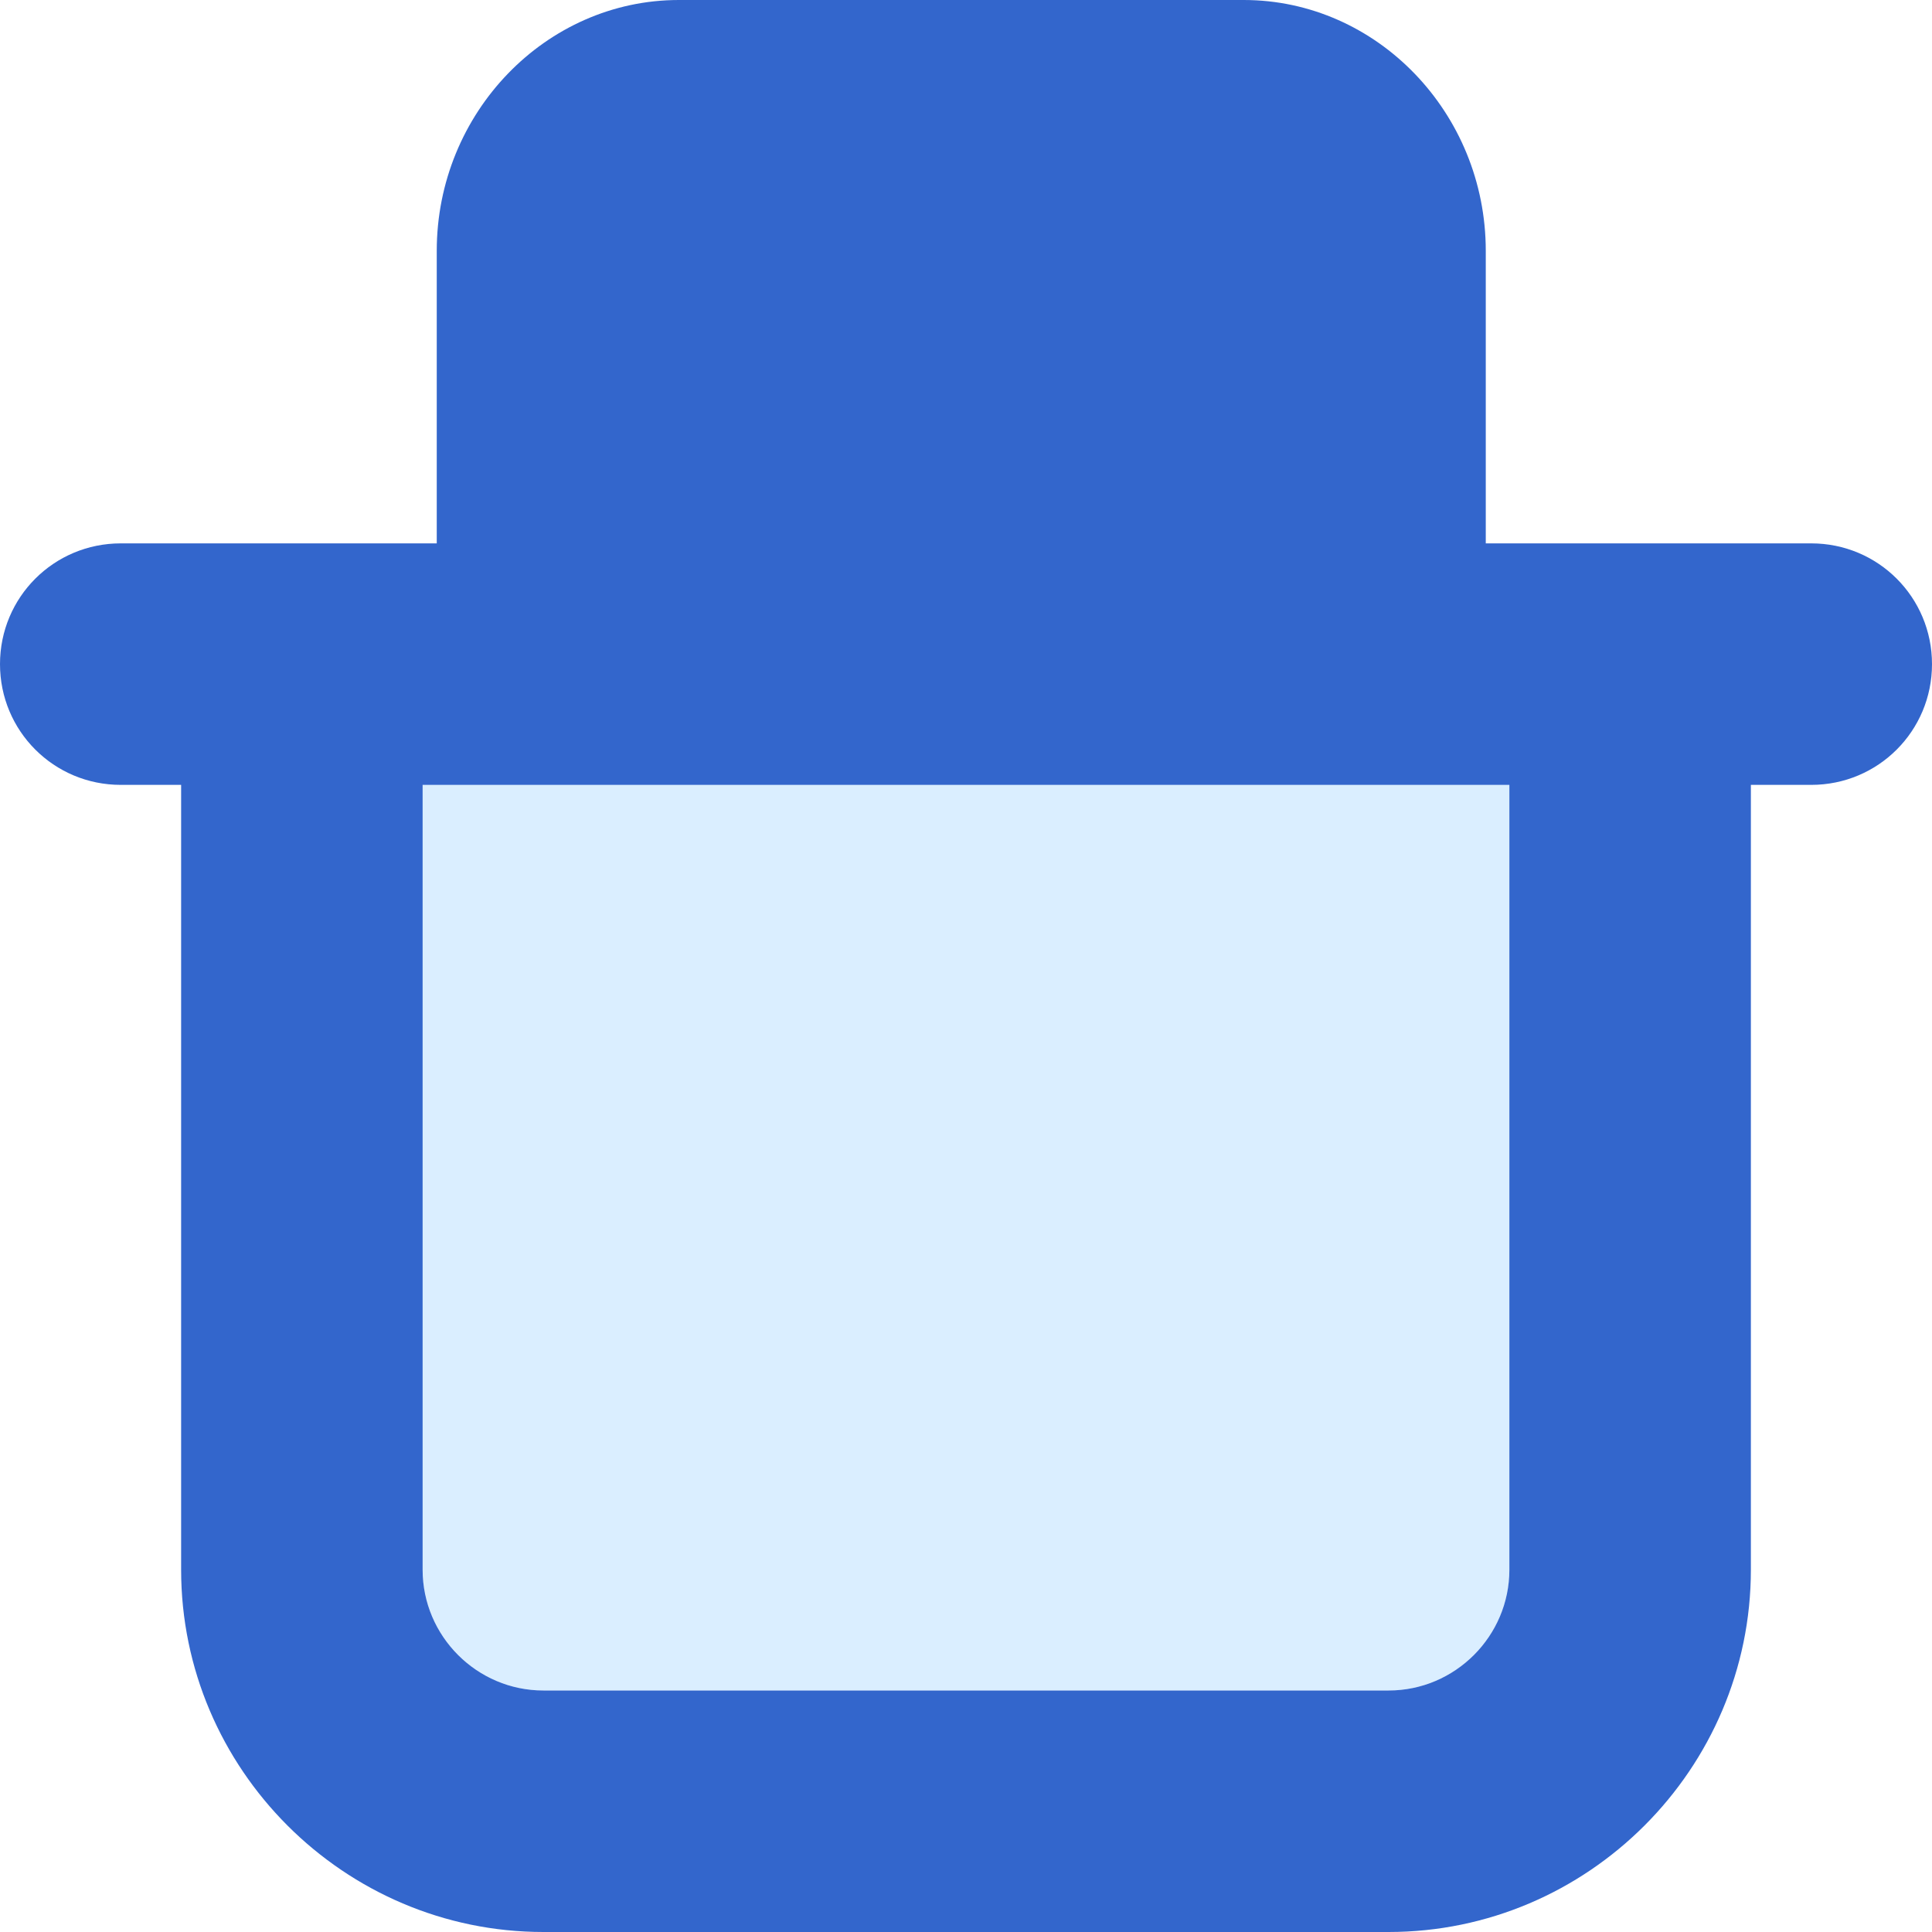
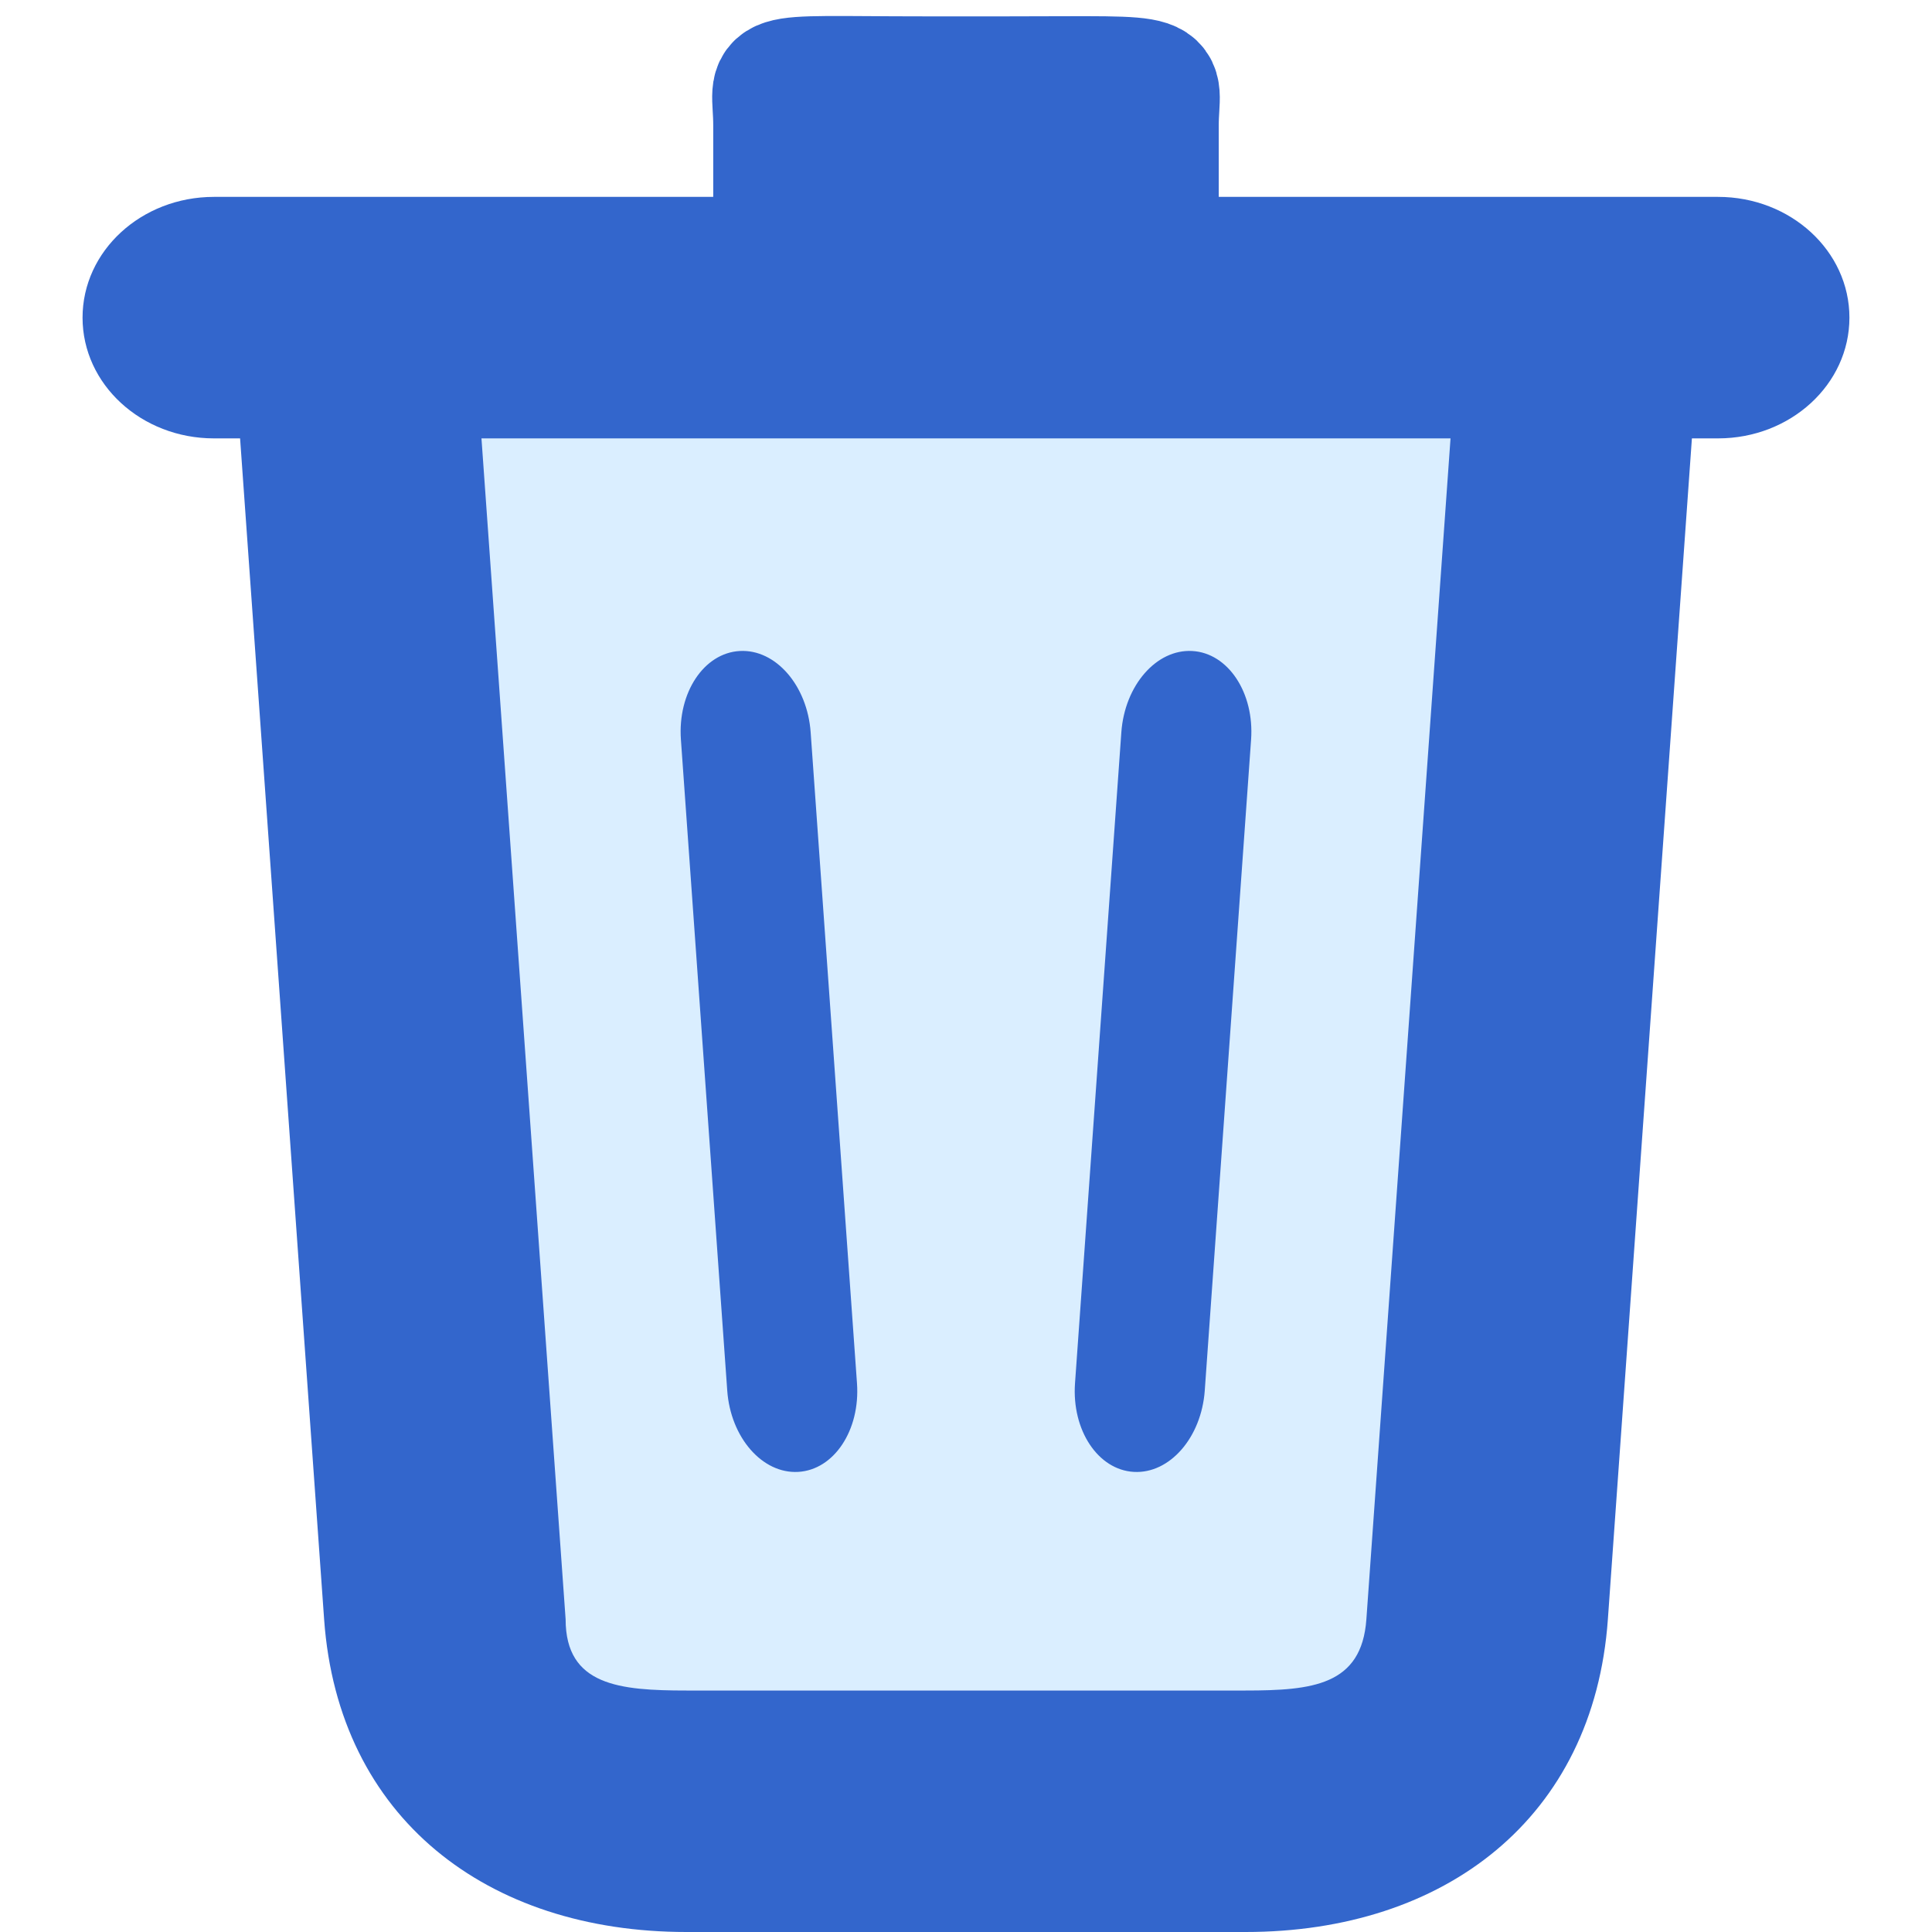
<svg xmlns="http://www.w3.org/2000/svg" version="1.1" id="Calque_1" x="0px" y="0px" viewBox="0 0 32 32" enable-background="new 0 0 32 32" xml:space="preserve">
  <defs id="defs21">
</defs>
-   <path d="m 7,26 c 0,1.1 0.9,2 2,2 H 23 c 1.1,0 2,-0.9 2,-2 V 12.091 H 7 Z" id="path2" style="fill:#daeeff;fill-opacity:1" />
-   <circle fill="none" cx="8.966" cy="10" r="2" id="circle6" />
-   <path fill="none" d="M 8.966,28 H 22.966 c 1.1,0 2,-0.9 2,-2 V 15 14 H 6.966 v 1 11 c 0,1.1 0.9,2 2,2 z" id="path8" />
-   <path id="path10" style="stroke-width:1;fill:#3366cc;fill-opacity:1" d="M 11.244 0 C 9.039 0 7.234 1.87 7.234 4.154 L 7.234 9 L 2 9 C 0.892 9 0 9.892 0 11 C 0 12.108 0.892 13 2 13 L 3 13 L 3 26 C 3 29.3 5.7 32 9 32 L 23 32 C 26.3 32 29 29.3 29 26 L 29 13 L 30 13 C 31.108 13 32 12.108 32 11 C 32 9.892 31.108 9 30 9 L 24.609 9 L 24.609 4.154 C 24.609 1.87 22.805 0 20.6 0 L 11.244 0 z M 7 13 L 25 13 L 25 26 C 25 27.1 24.1 28 23 28 L 9 28 C 7.9 28 7 27.1 7 26 L 7 13 z " />
-   <rect style="fill:#000000;fill-opacity:0;stroke:none;stroke-width:0;stroke-linecap:round;stroke-linejoin:round" id="rect2311" width="29.02" height="4" x="1.49" y="7.161" />
+   <g id="g17358" transform="translate(0.7312977)">
+     <rect style="fill:#daeeff;fill-opacity:1;stroke:none;stroke-width:4;stroke-linecap:round;stroke-linejoin:round;stroke-dasharray:none;stroke-opacity:1;paint-order:markers stroke fill" id="rect15793" width="17.548" height="20.839" x="6.494" y="7.161" />
+     <path d="M 18.455,4.106 V 2.072 c 0,-0.898 0.388,-0.801 -2.488,-0.801 h -1.397 c -2.876,0 -2.488,-0.129 -2.488,0.801 v 2.035" id="path10" style="fill:#3366cc;fill-opacity:1;stroke:#3366cc;stroke-width:2;stroke-dasharray:none;stroke-opacity:1" />
+     <g id="g2238" transform="translate(-0.9858234)">
+       <path d="m 22.886,26.821 c -0.078,1.097 -0.9,1.179 -2,1.179 H 11.623 c -1.1,0 -2,-0.079 -2,-1.179 L 8.222,7.161 H 4.224 L 5.623,26.821 C 5.857,30.113 8.323,32 11.623,32 h 9.263 c 3.3,0 5.766,-1.887 6,-5.179 L 28.285,7.161 h -3.998 z" id="path12" style="fill:#3366cc;fill-opacity:1" />
+     </g>
+     <rect style="fill:#3366cc;fill-opacity:1;stroke:none;stroke-width:0;stroke-linecap:round;stroke-linejoin:round" id="rect587" width="29.265" height="4" x="0.636" y="3.261" rx="2.176" ry="2" />
+     <g id="g72186" transform="matrix(1,0,0,0.8902244,-0.2583047,0.8327954)" style="stroke-width:1.06">
+       <g id="g92780" transform="translate(-0.2948263)">
+         <g id="g92786" transform="translate(-0.394974)">
+           <g id="g24025" transform="matrix(1,0,0,1.47712,-0.1696838,-9.695905)" style="stroke-width:0.872">
+             <rect style="fill:#3366cc;fill-opacity:1;stroke:none;stroke-width:3.49;stroke-linecap:round;stroke-linejoin:round;stroke-dasharray:none;stroke-opacity:1;paint-order:markers stroke fill" id="rect24019" width="2.151" height="10.385" x="10.206" y="14.678" rx="1.075" ry="1.075" transform="matrix(0.9990813,-0.04285447,0.09318226,0.9956491,0,0)" />
+           </g>
+           <g id="g72180" transform="matrix(-1,0,0,1.47712,32.6033,-9.695905)" style="stroke-width:0.872">
+             <rect style="fill:#3366cc;fill-opacity:1;stroke:none;stroke-width:3.49;stroke-linecap:round;stroke-linejoin:round;stroke-dasharray:none;stroke-opacity:1;paint-order:markers stroke fill" id="rect72178" width="2.151" height="10.385" x="10.206" y="14.678" rx="1.075" ry="1.075" transform="matrix(0.9990813,-0.04285447,0.09318226,0.9956491,0,0)" />
+           </g>
+         </g>
+       </g>
+     </g>
+   </g>
</svg>
